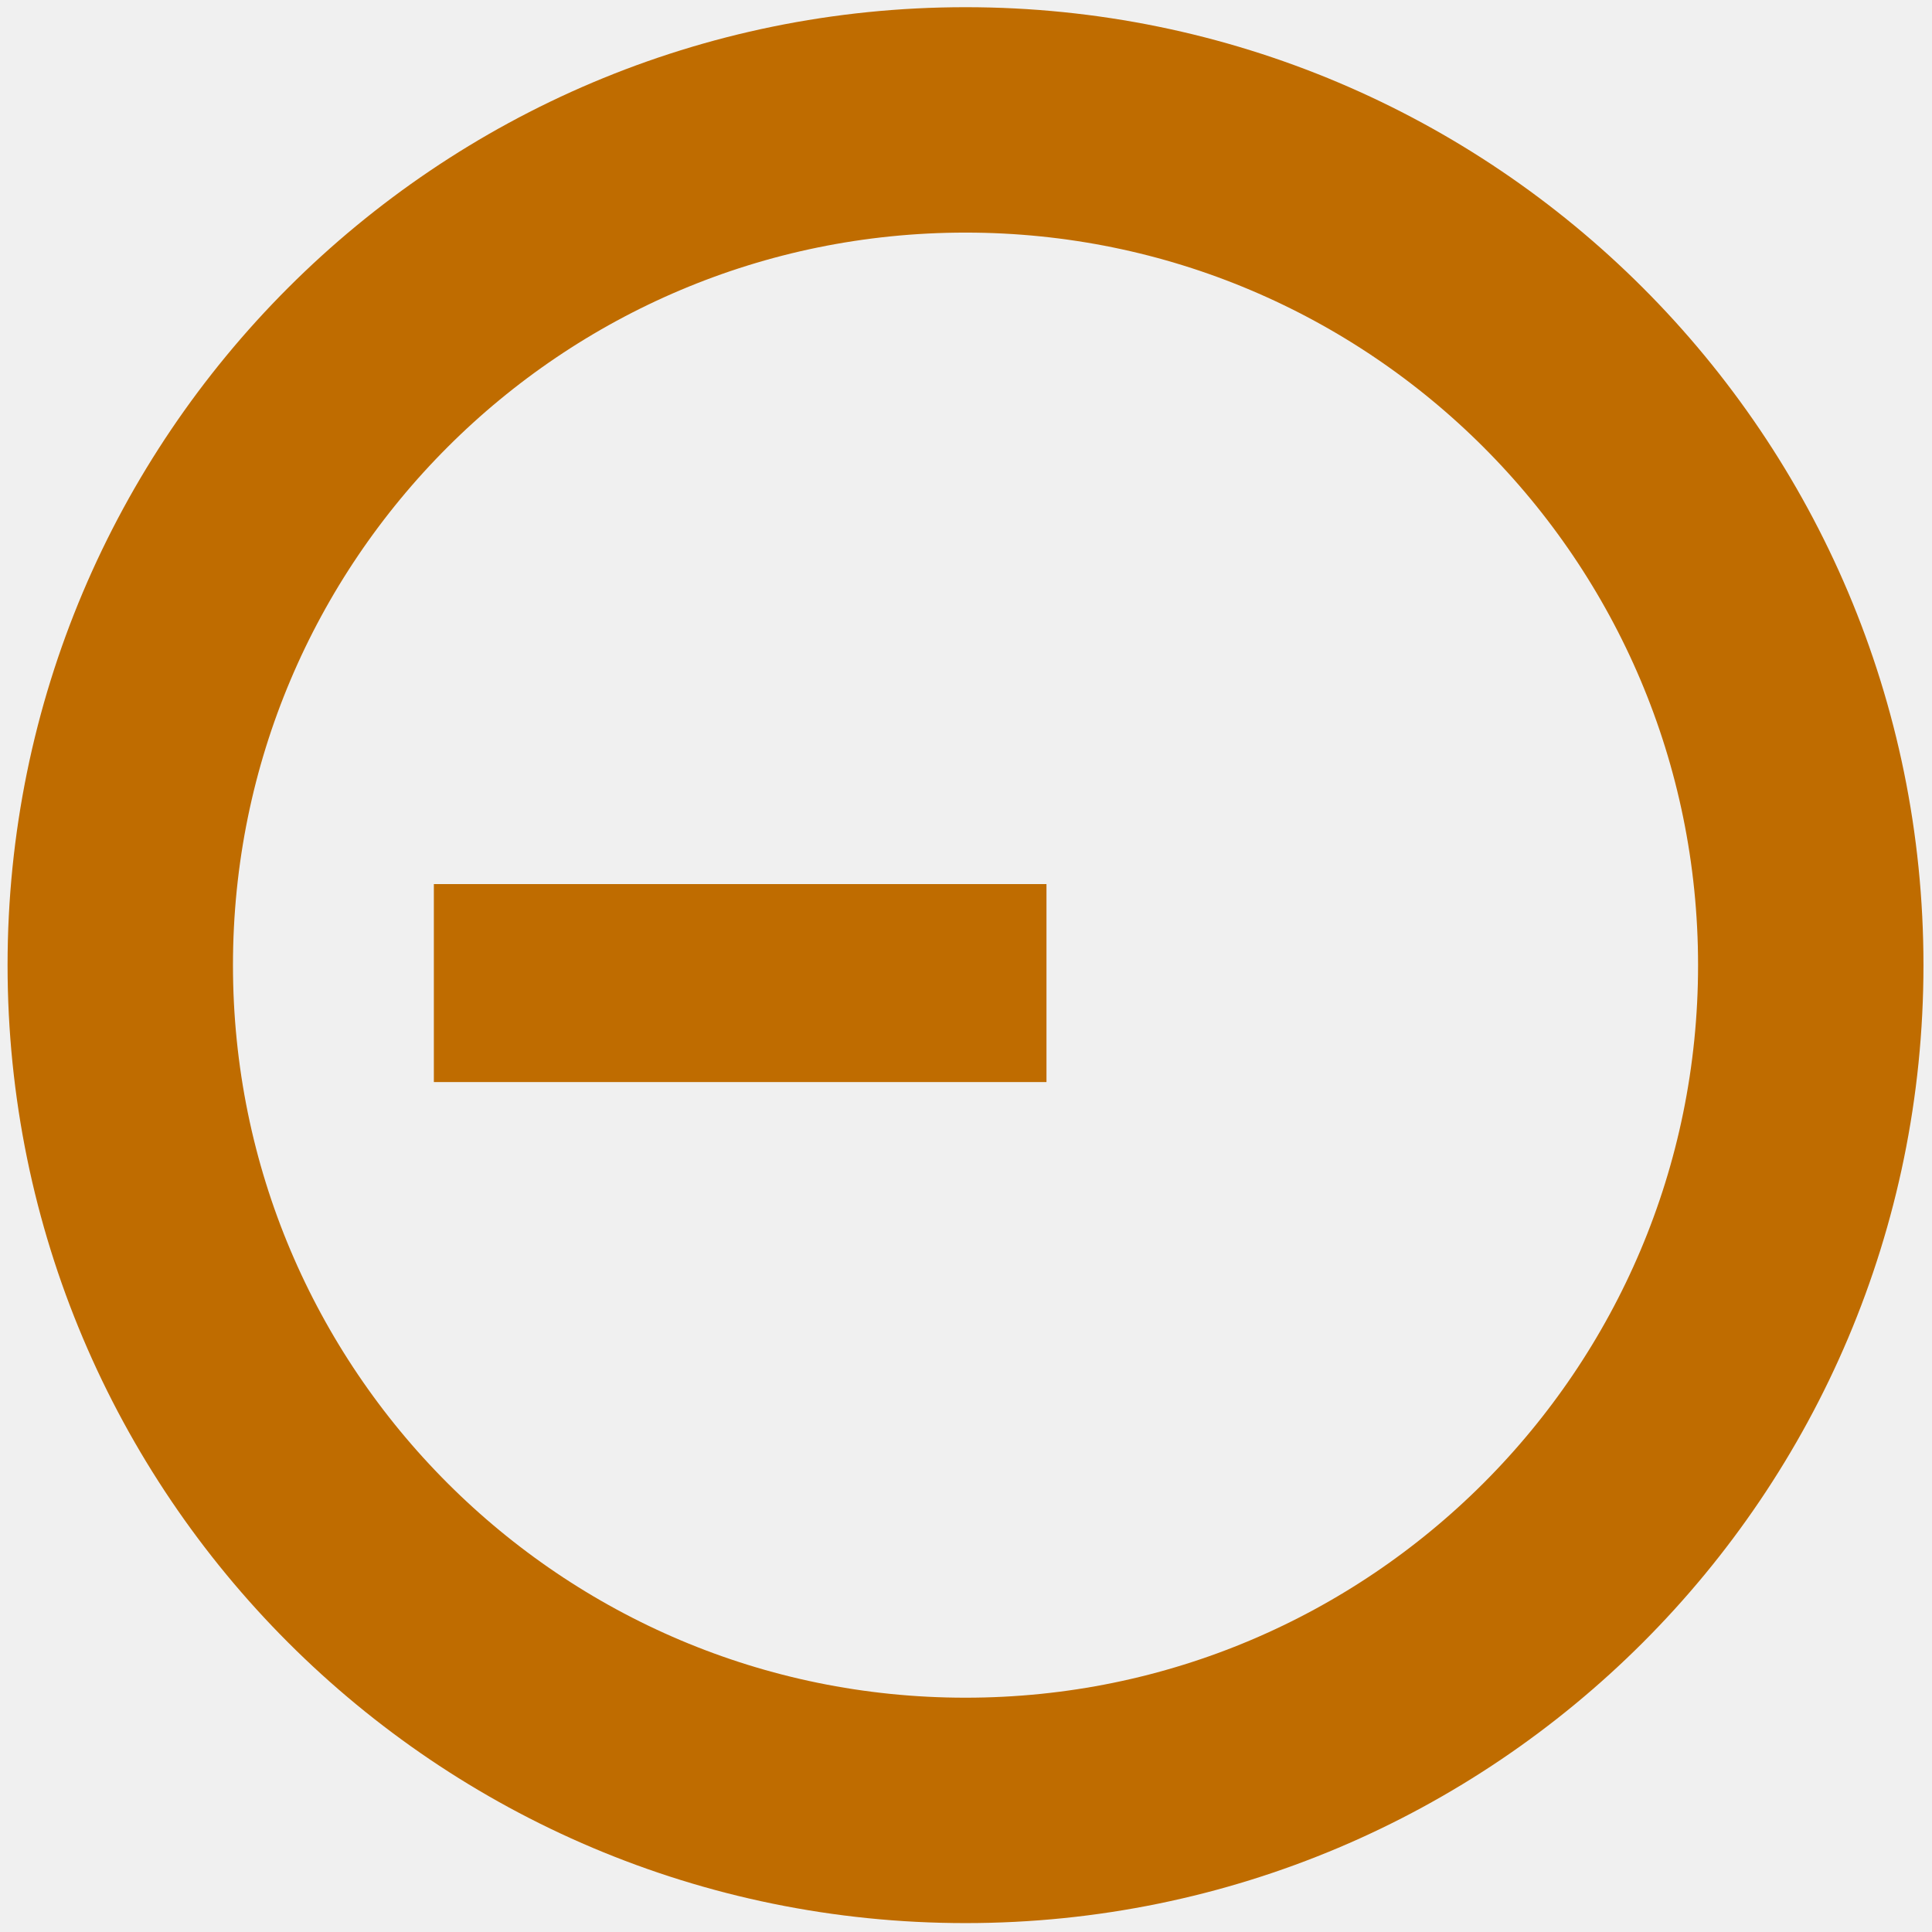
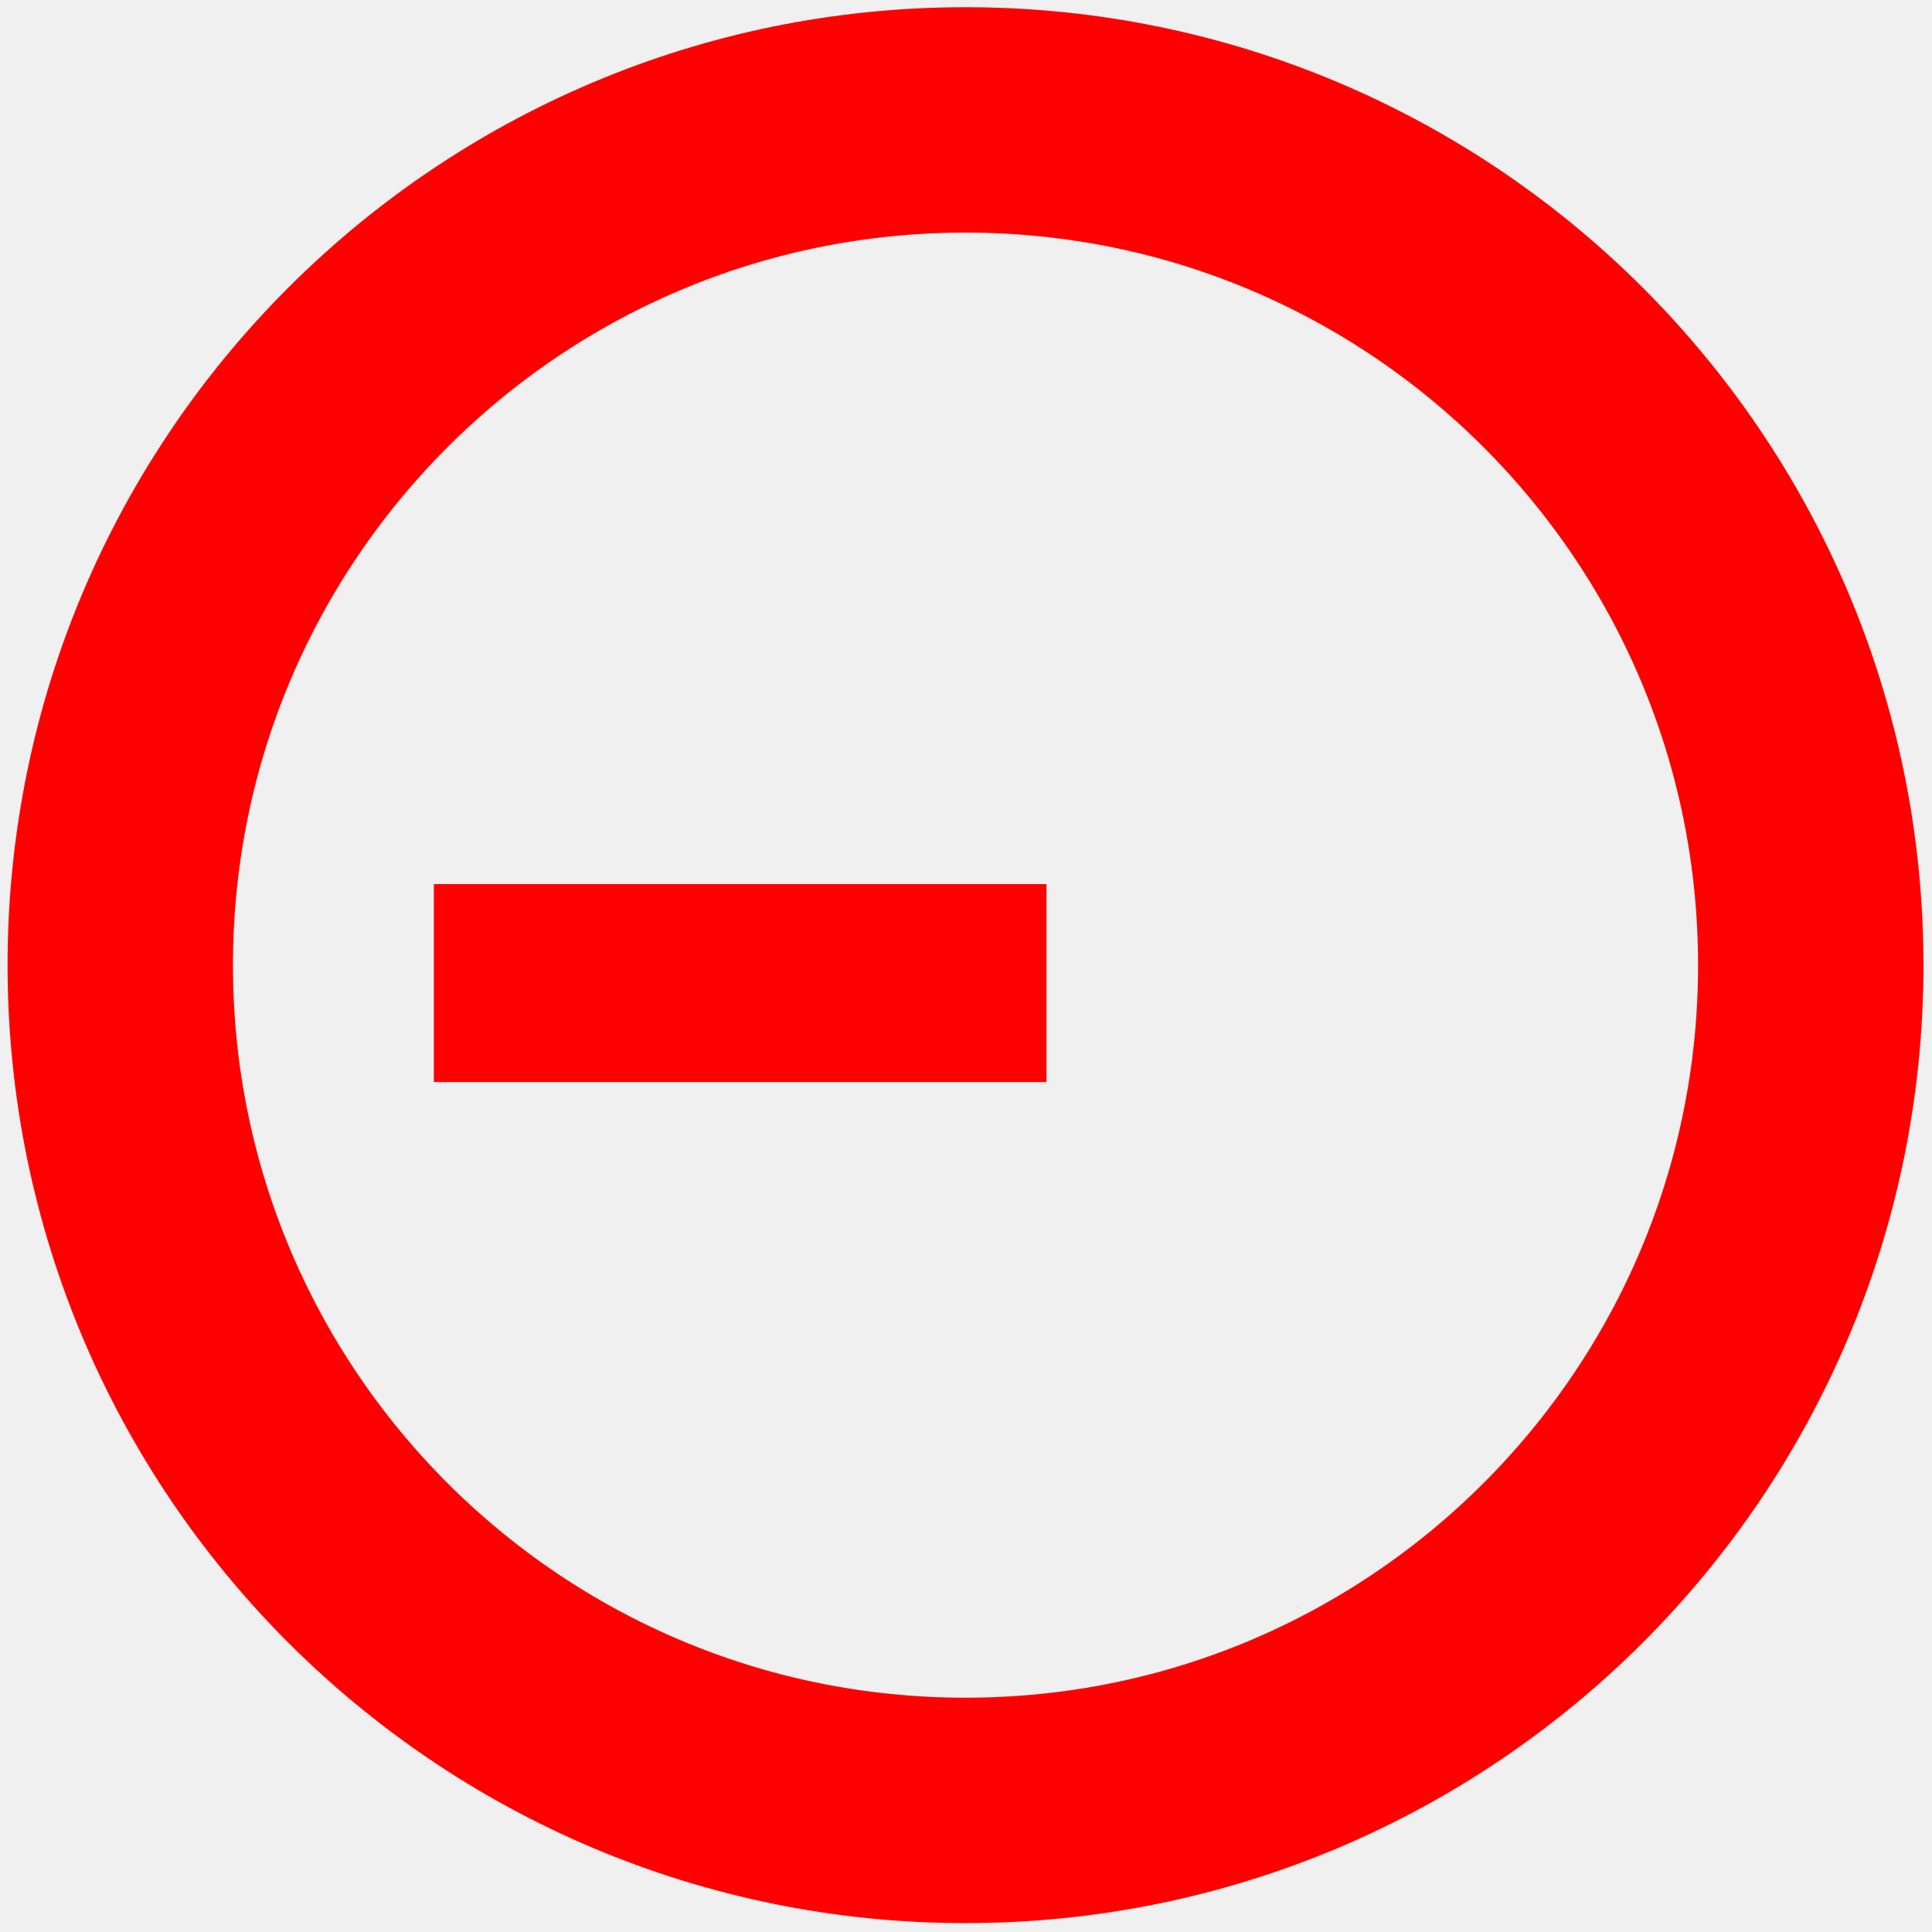
- <svg xmlns="http://www.w3.org/2000/svg" id="svg8" version="1.1" viewBox="0 0 200 200" height="200mm" width="200mm">
+ <svg xmlns="http://www.w3.org/2000/svg" width="200mm" height="200mm" viewBox="0 0 200 200" version="1.1" id="svg8">
  <defs id="defs2" />
-   <g id="layer3" transform="translate(317.5,118.3066)">
-     <g style="display:inline" id="layer2" transform="translate(-391.5833,-130.0238)">
-       <rect y="9.827" x="74.083" height="204.863" width="204.107" id="rect860" style="fill:#f0f0f0;stroke-width:24" />
+   <g transform="translate(317.5,118.3066)" id="layer3">
+     <g transform="translate(-391.5833,-130.0238)" id="layer2" style="display:inline">
+       <rect style="fill:#f0f0f0;stroke-width:24" id="rect860" width="204.107" height="204.863" x="74.083" y="9.827" />
    </g>
  </g>
  <g id="layer1">
-     <circle style="opacity:1;fill:#f0f0f0;fill-opacity:1;fill-rule:evenodd;stroke:#bf6c00;stroke-width:23.333;stroke-miterlimit:4;stroke-dasharray:none;stroke-opacity:1;stop-opacity:1" id="path10-9" cx="99.95" cy="99.912" r="87.5" />
+     <circle r="87.5" cy="99.912" cx="99.95" id="path10-9" style="opacity:1;fill:#f0f0f0;fill-opacity:1;fill-rule:evenodd;stroke:#ff0000;stroke-width:23.333;stroke-miterlimit:4;stroke-dasharray:none;stroke-opacity:1;stop-opacity:1" />
  </g>
  <g id="layer4">
-     <text xml:space="preserve" style="font-style:normal;font-weight:normal;font-size:214.637px;line-height:1.25;font-family:sans-serif;opacity:1;fill:#bf6c00;fill-opacity:1;stroke:none;stroke-width:0.234;stroke-miterlimit:4;stroke-dasharray:none;stop-opacity:1;" x="63.495" y="45.858" id="text837-0" transform="scale(0.712062,1.404372)">
-       <tspan id="tspan835-5" x="63.495" y="45.858" style="font-weight:bold;stroke-width:0.234;stroke-miterlimit:4;stroke-dasharray:none;fill:#bf6c00;fill-opacity:1;">_</tspan>
+     <text transform="scale(0.712062,1.404372)" id="text837-0" y="45.858" x="63.495" style="font-style:normal;font-weight:normal;font-size:214.637px;line-height:1.25;font-family:sans-serif;opacity:1;fill:#ff0000;fill-opacity:1;stroke:none;stroke-width:0.234;stroke-miterlimit:4;stroke-dasharray:none;stop-opacity:1;" xml:space="preserve">
+       <tspan style="font-weight:bold;stroke-width:0.234;stroke-miterlimit:4;stroke-dasharray:none;fill:#ff0000;fill-opacity:1;" y="45.858" x="63.495" id="tspan835-5">_</tspan>
    </text>
  </g>
</svg>
